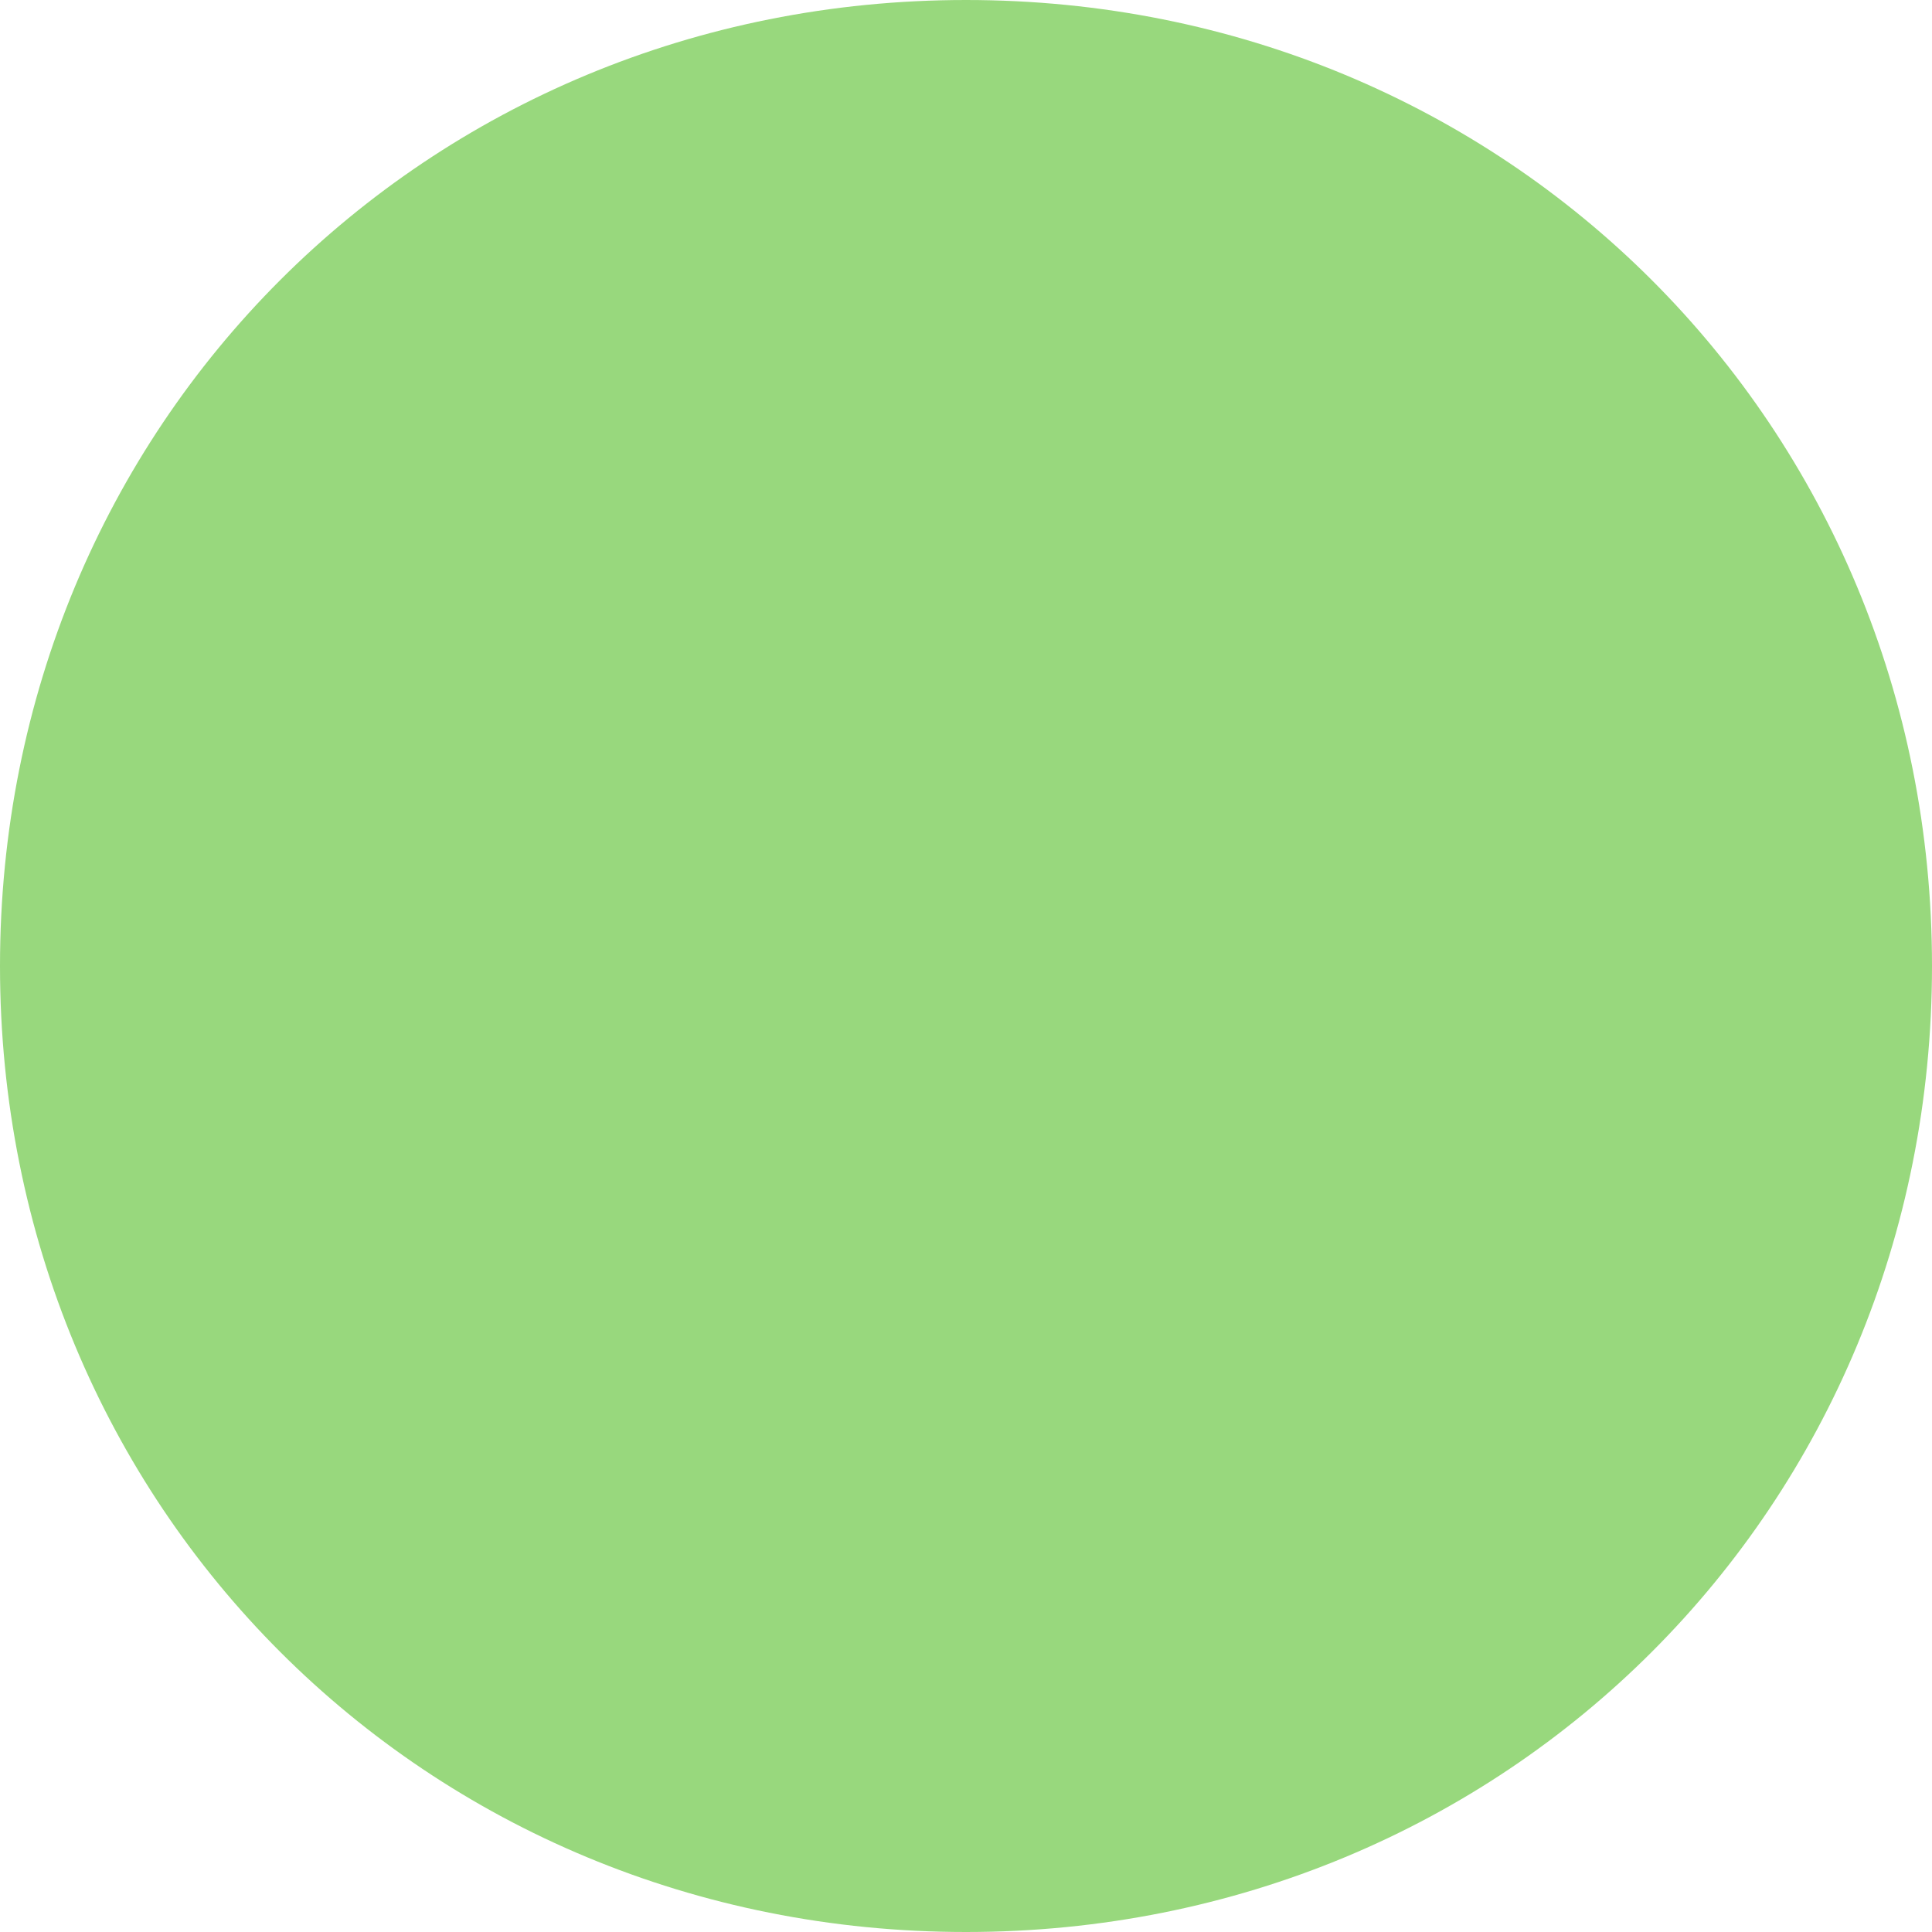
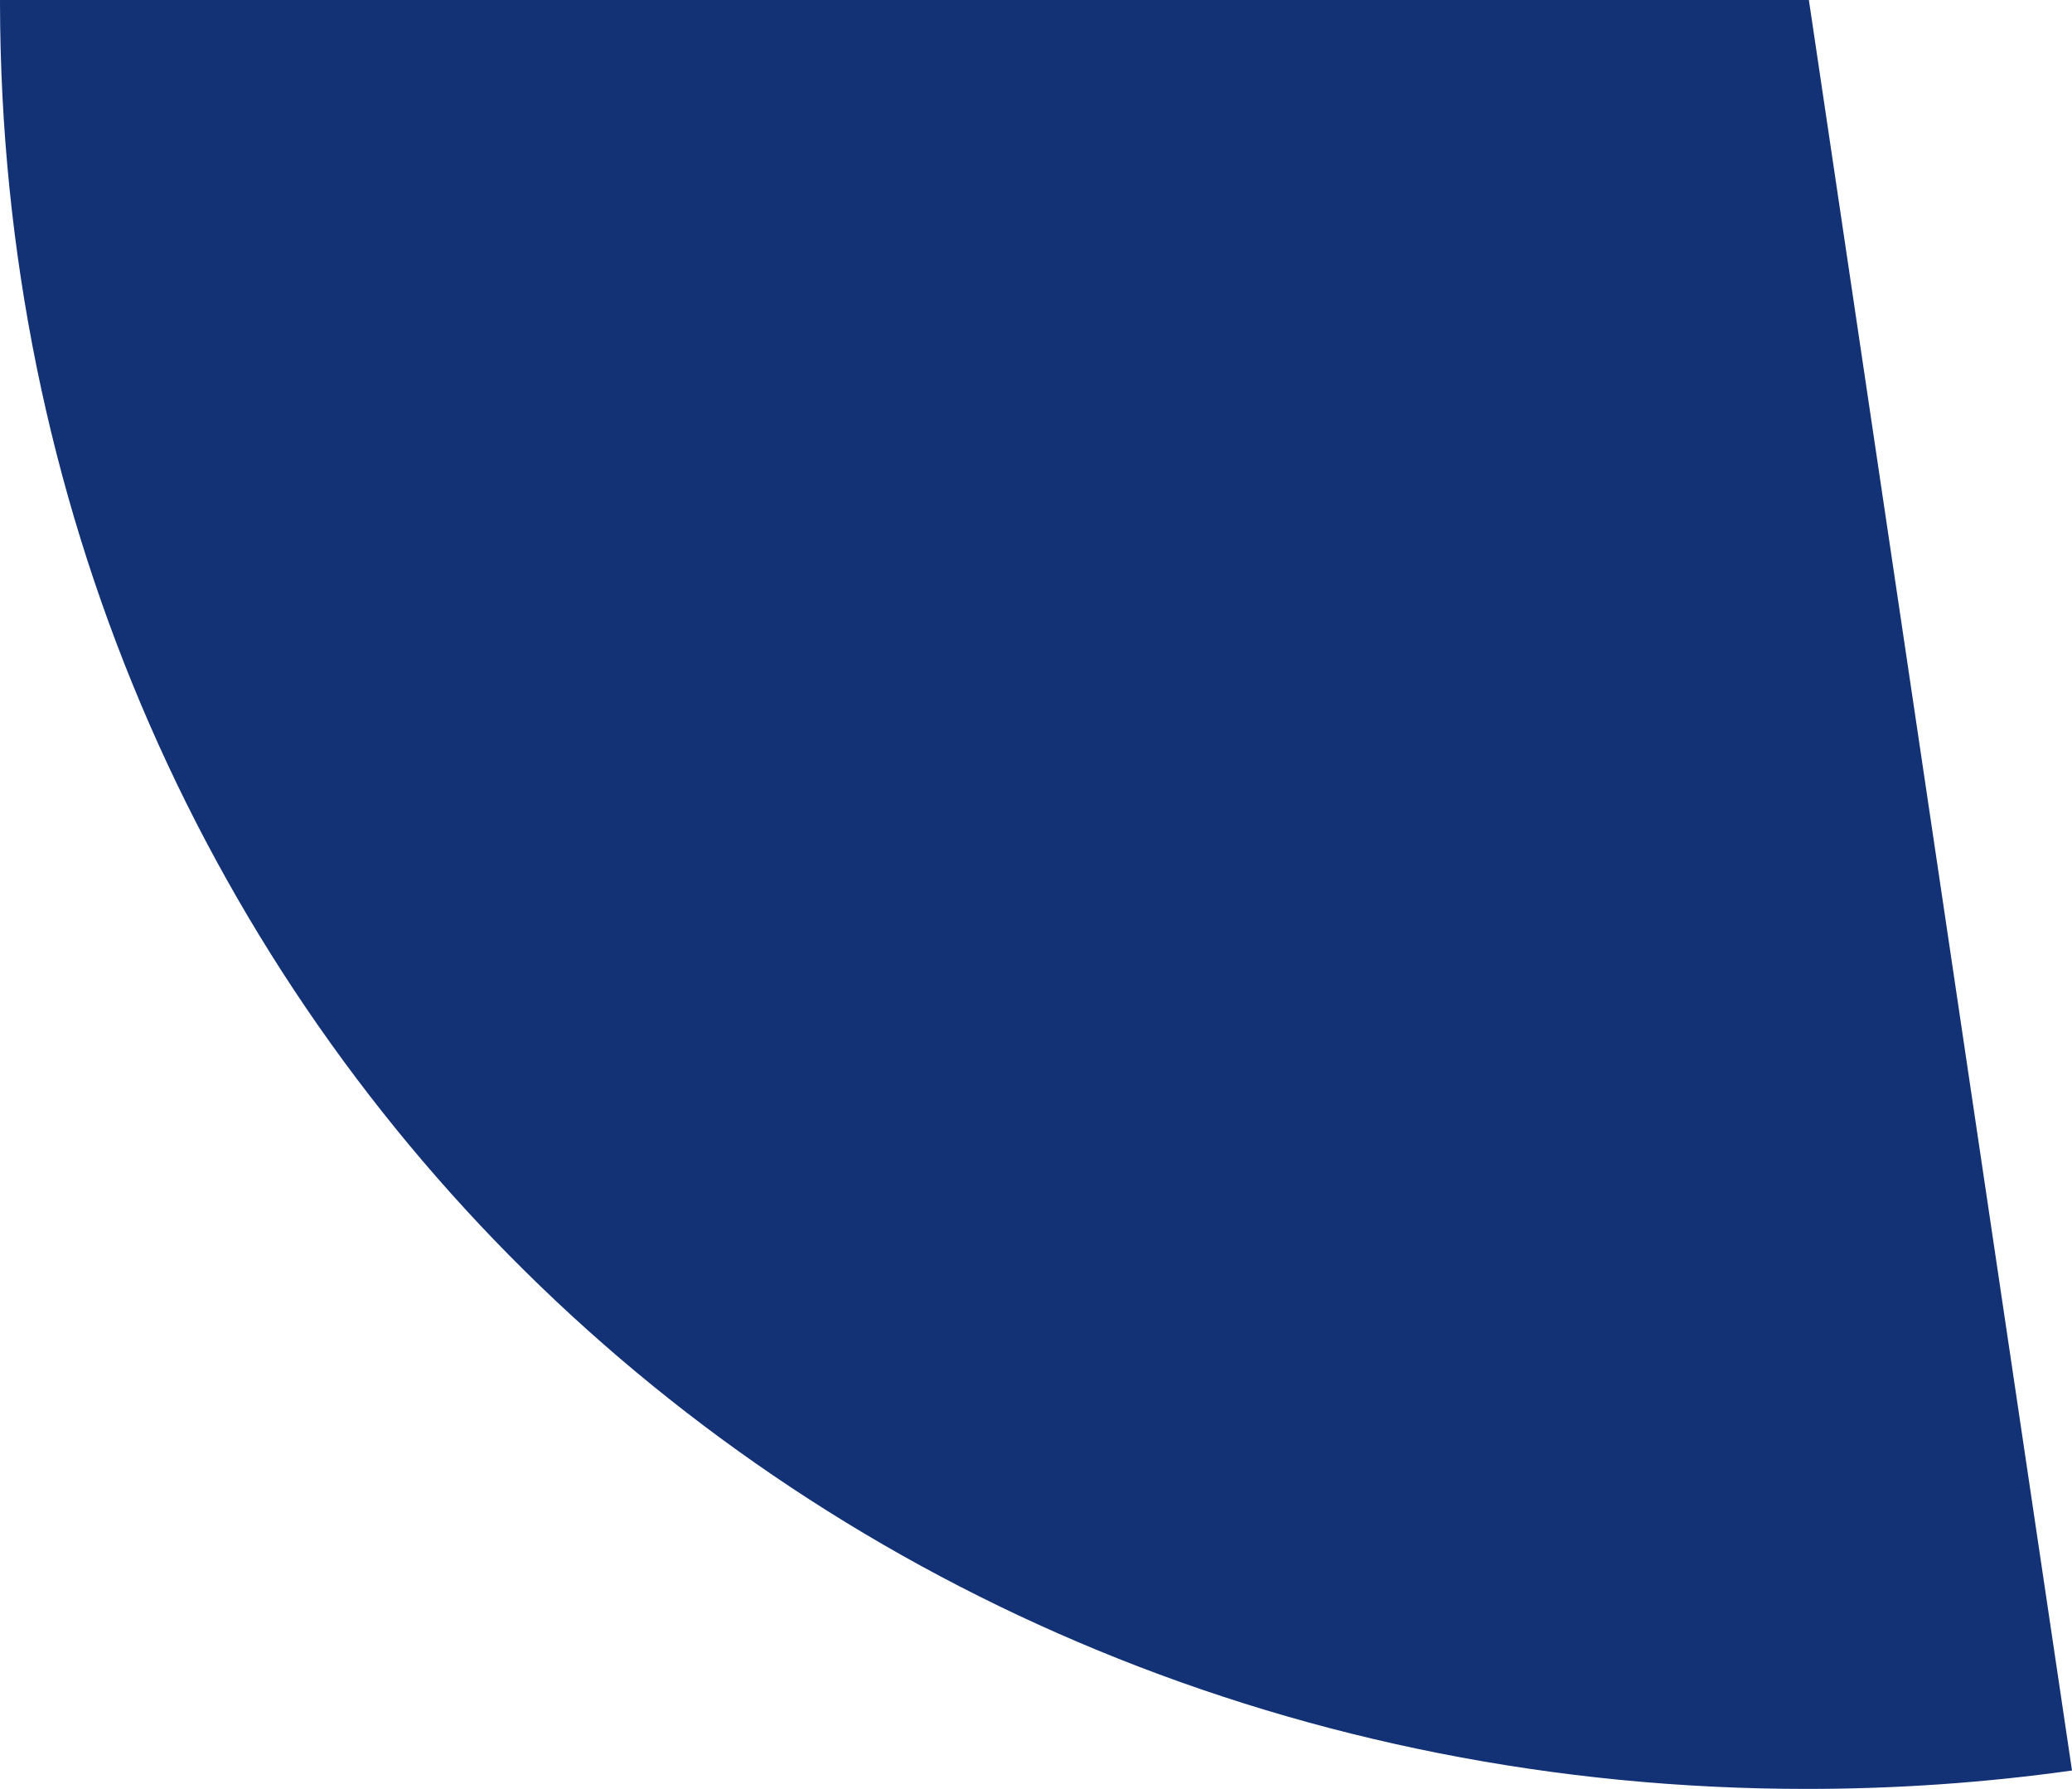
- <svg xmlns="http://www.w3.org/2000/svg" version="1.1" width="7px" height="7px">
-   <g transform="matrix(1 0 0 1 -348 -3573 )">
-     <path d="M 351.5 3573  C 353.46 3573  355 3574.54  355 3576.5  C 355 3578.46  353.46 3580  351.5 3580  C 349.54 3580  348 3578.46  348 3576.5  C 348 3574.54  349.54 3573  351.5 3573  Z " fill-rule="nonzero" fill="#98d87d" stroke="none" />
+ <svg xmlns="http://www.w3.org/2000/svg" version="1.1" width="95px" height="82px">
+   <g transform="matrix(1 0 0 1 -192 -2571 )">
+     <path d="M 82.836 82  C 36.494 82  0.073 45.992  0 0.138  C 3.64697857928071E-05 0.092  0 0.046  0 0  L 82.936 0  L 95 81.156  C 91.037 81.713  86.976 82  82.836 82  Z " fill-rule="nonzero" fill="#133276" stroke="none" transform="matrix(1 0 0 1 192 2571 )" />
  </g>
</svg>
